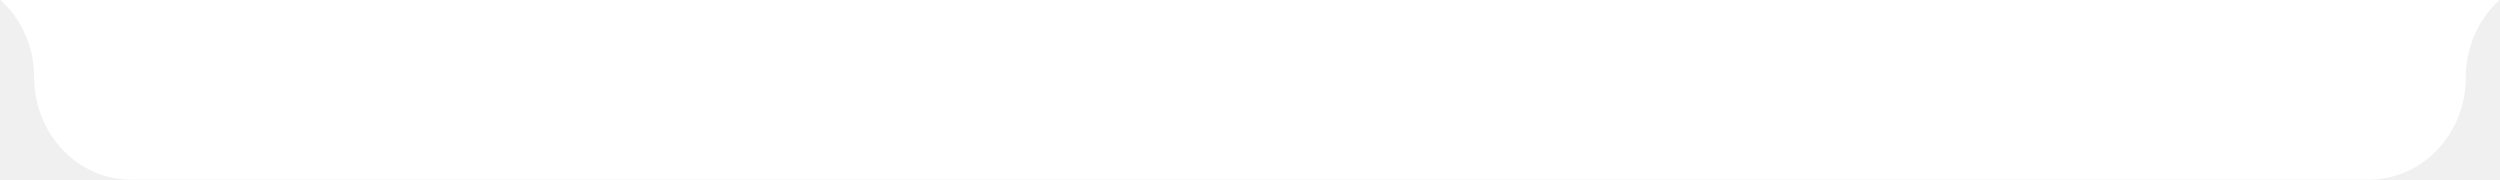
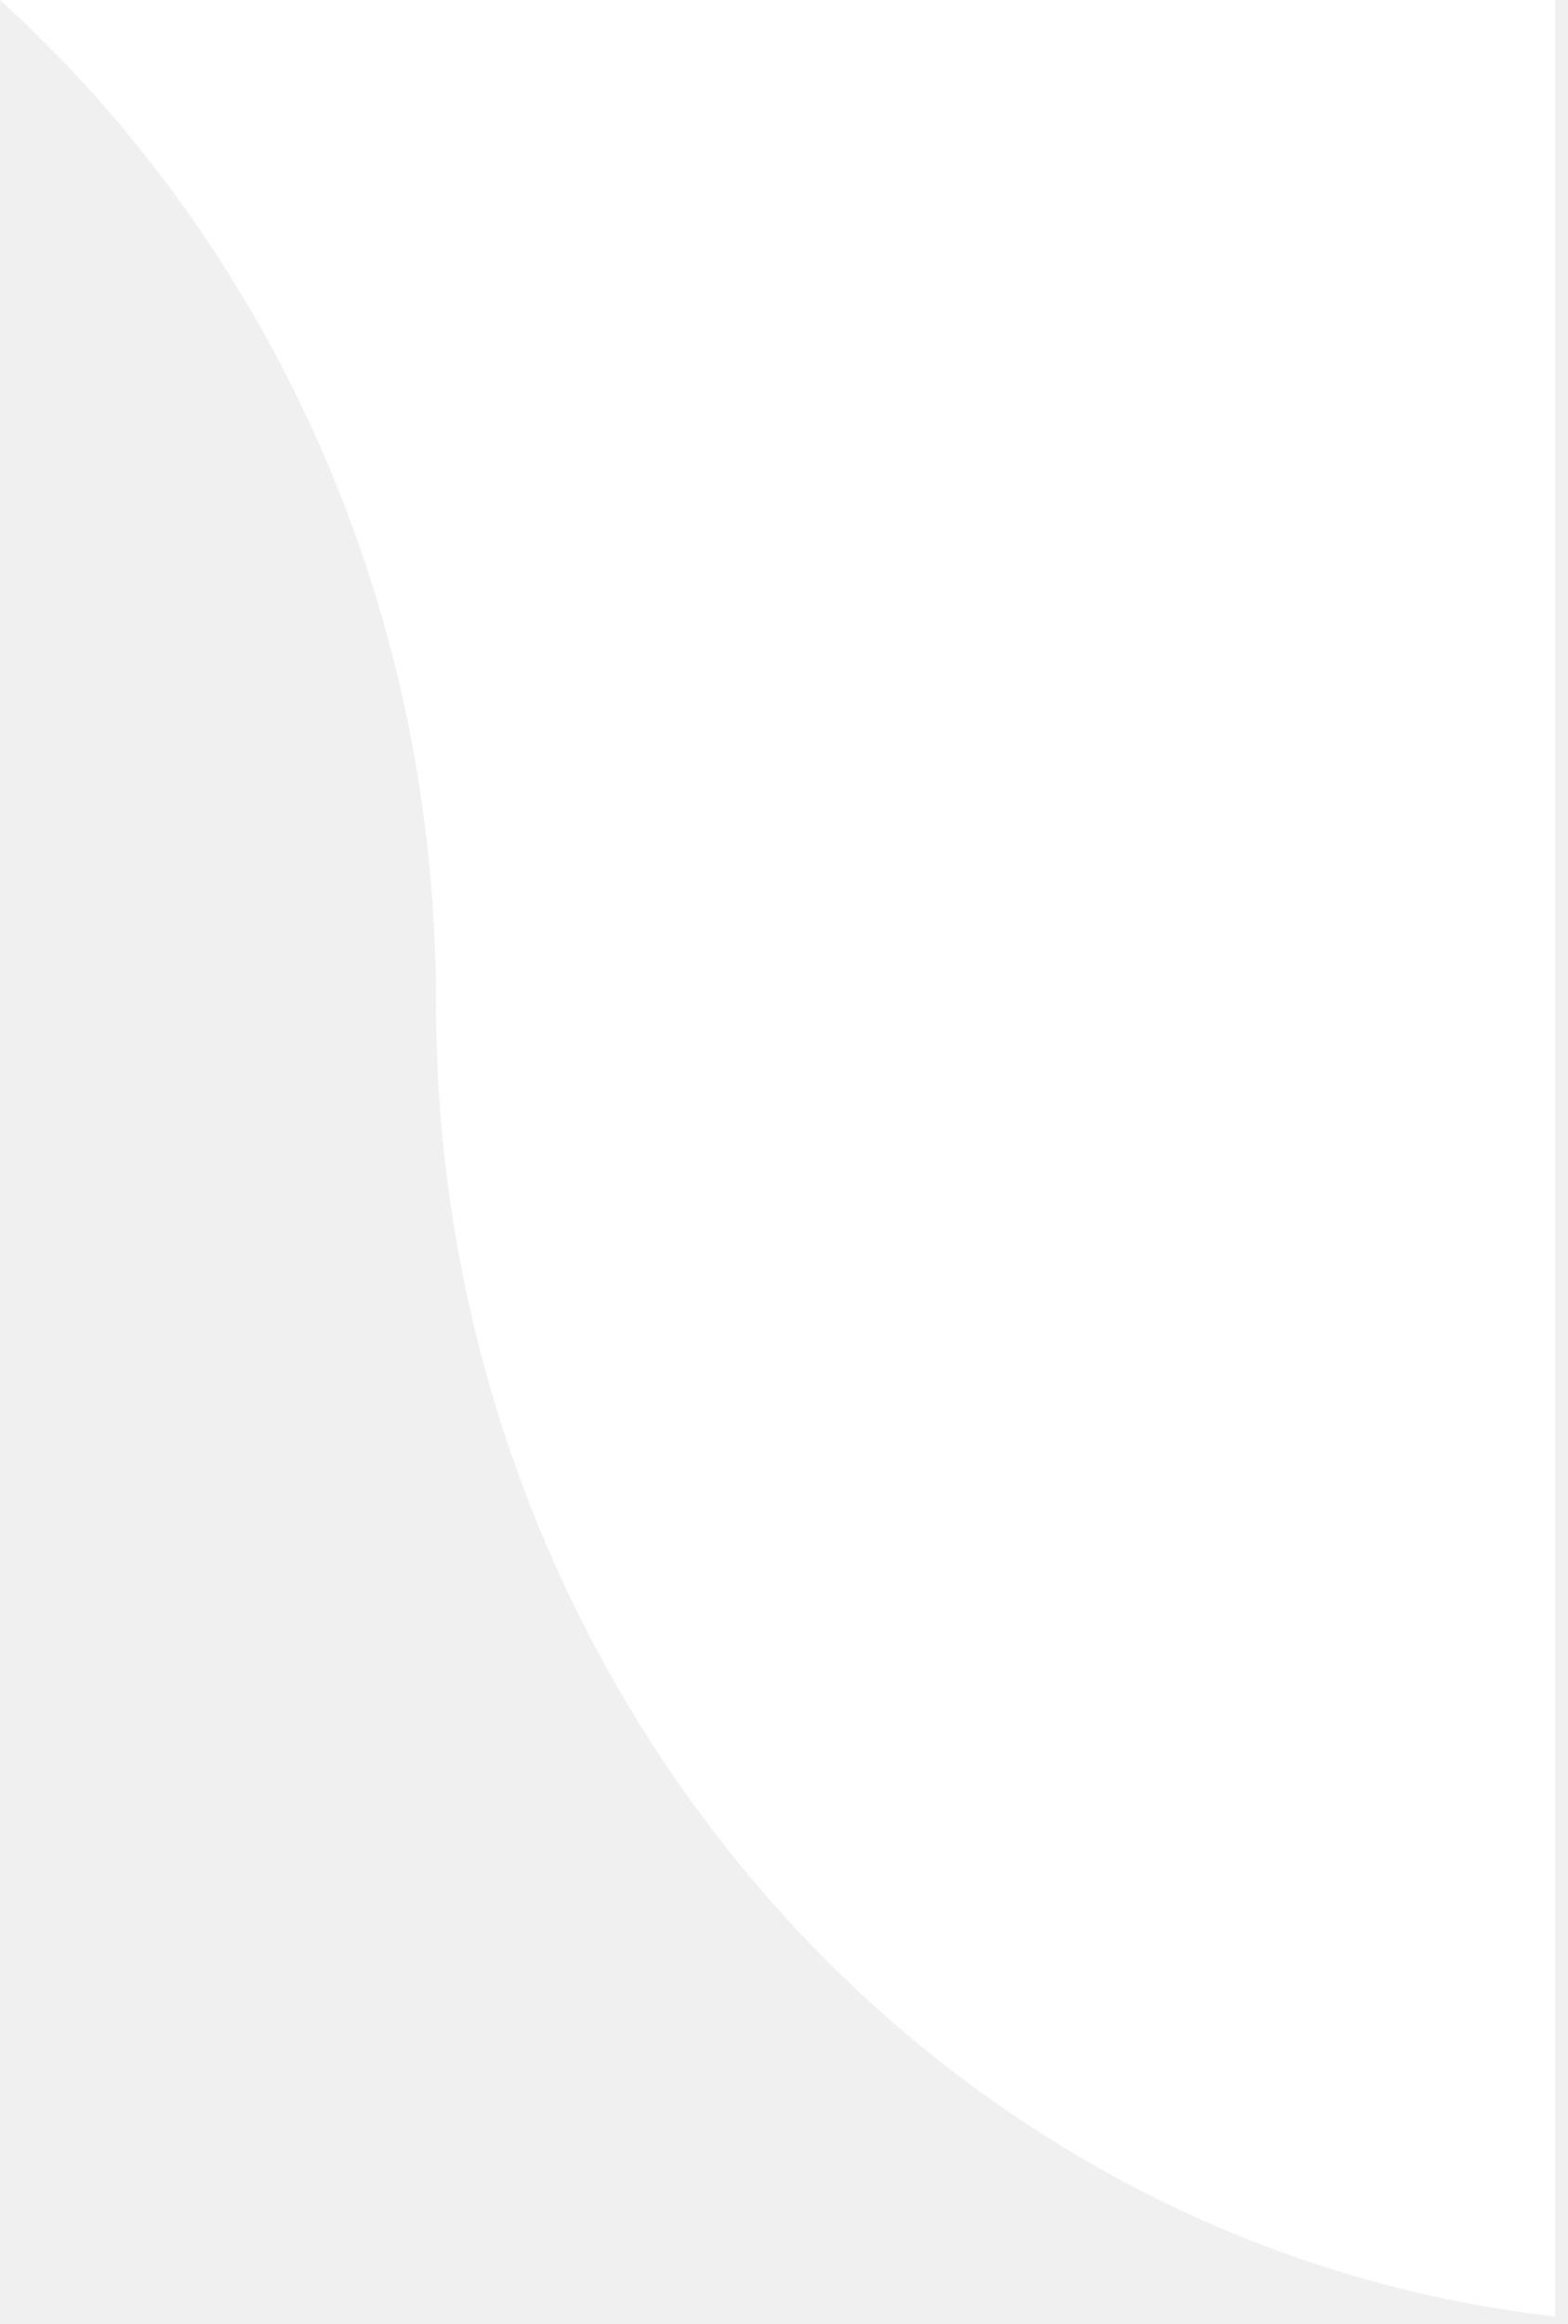
- <svg xmlns="http://www.w3.org/2000/svg" viewBox="0 0 1155 83" fill="none">
-   <path fill-rule="evenodd" clip-rule="evenodd" d="M0.225 0C9.76 8.66 15.798 21.48 15.798 35.783C15.798 61.855 35.86 83 60.596 83H1094.4C1119.14 83 1139.2 61.855 1139.2 35.783C1139.2 21.48 1145.24 8.66 1154.77 0H0.225Z" fill="white" />
+ <svg xmlns="http://www.w3.org/2000/svg" width="56" height="83" viewBox="0 0 56 83" fill="none">
+   <path fill-rule="evenodd" clip-rule="evenodd" d="M55.55 82.73V0H4.19617e-05C9.535 8.66 15.573 21.48 15.573 35.783C15.573 60.138 33.08 80.194 55.55 82.73Z" fill="white" />
</svg>
